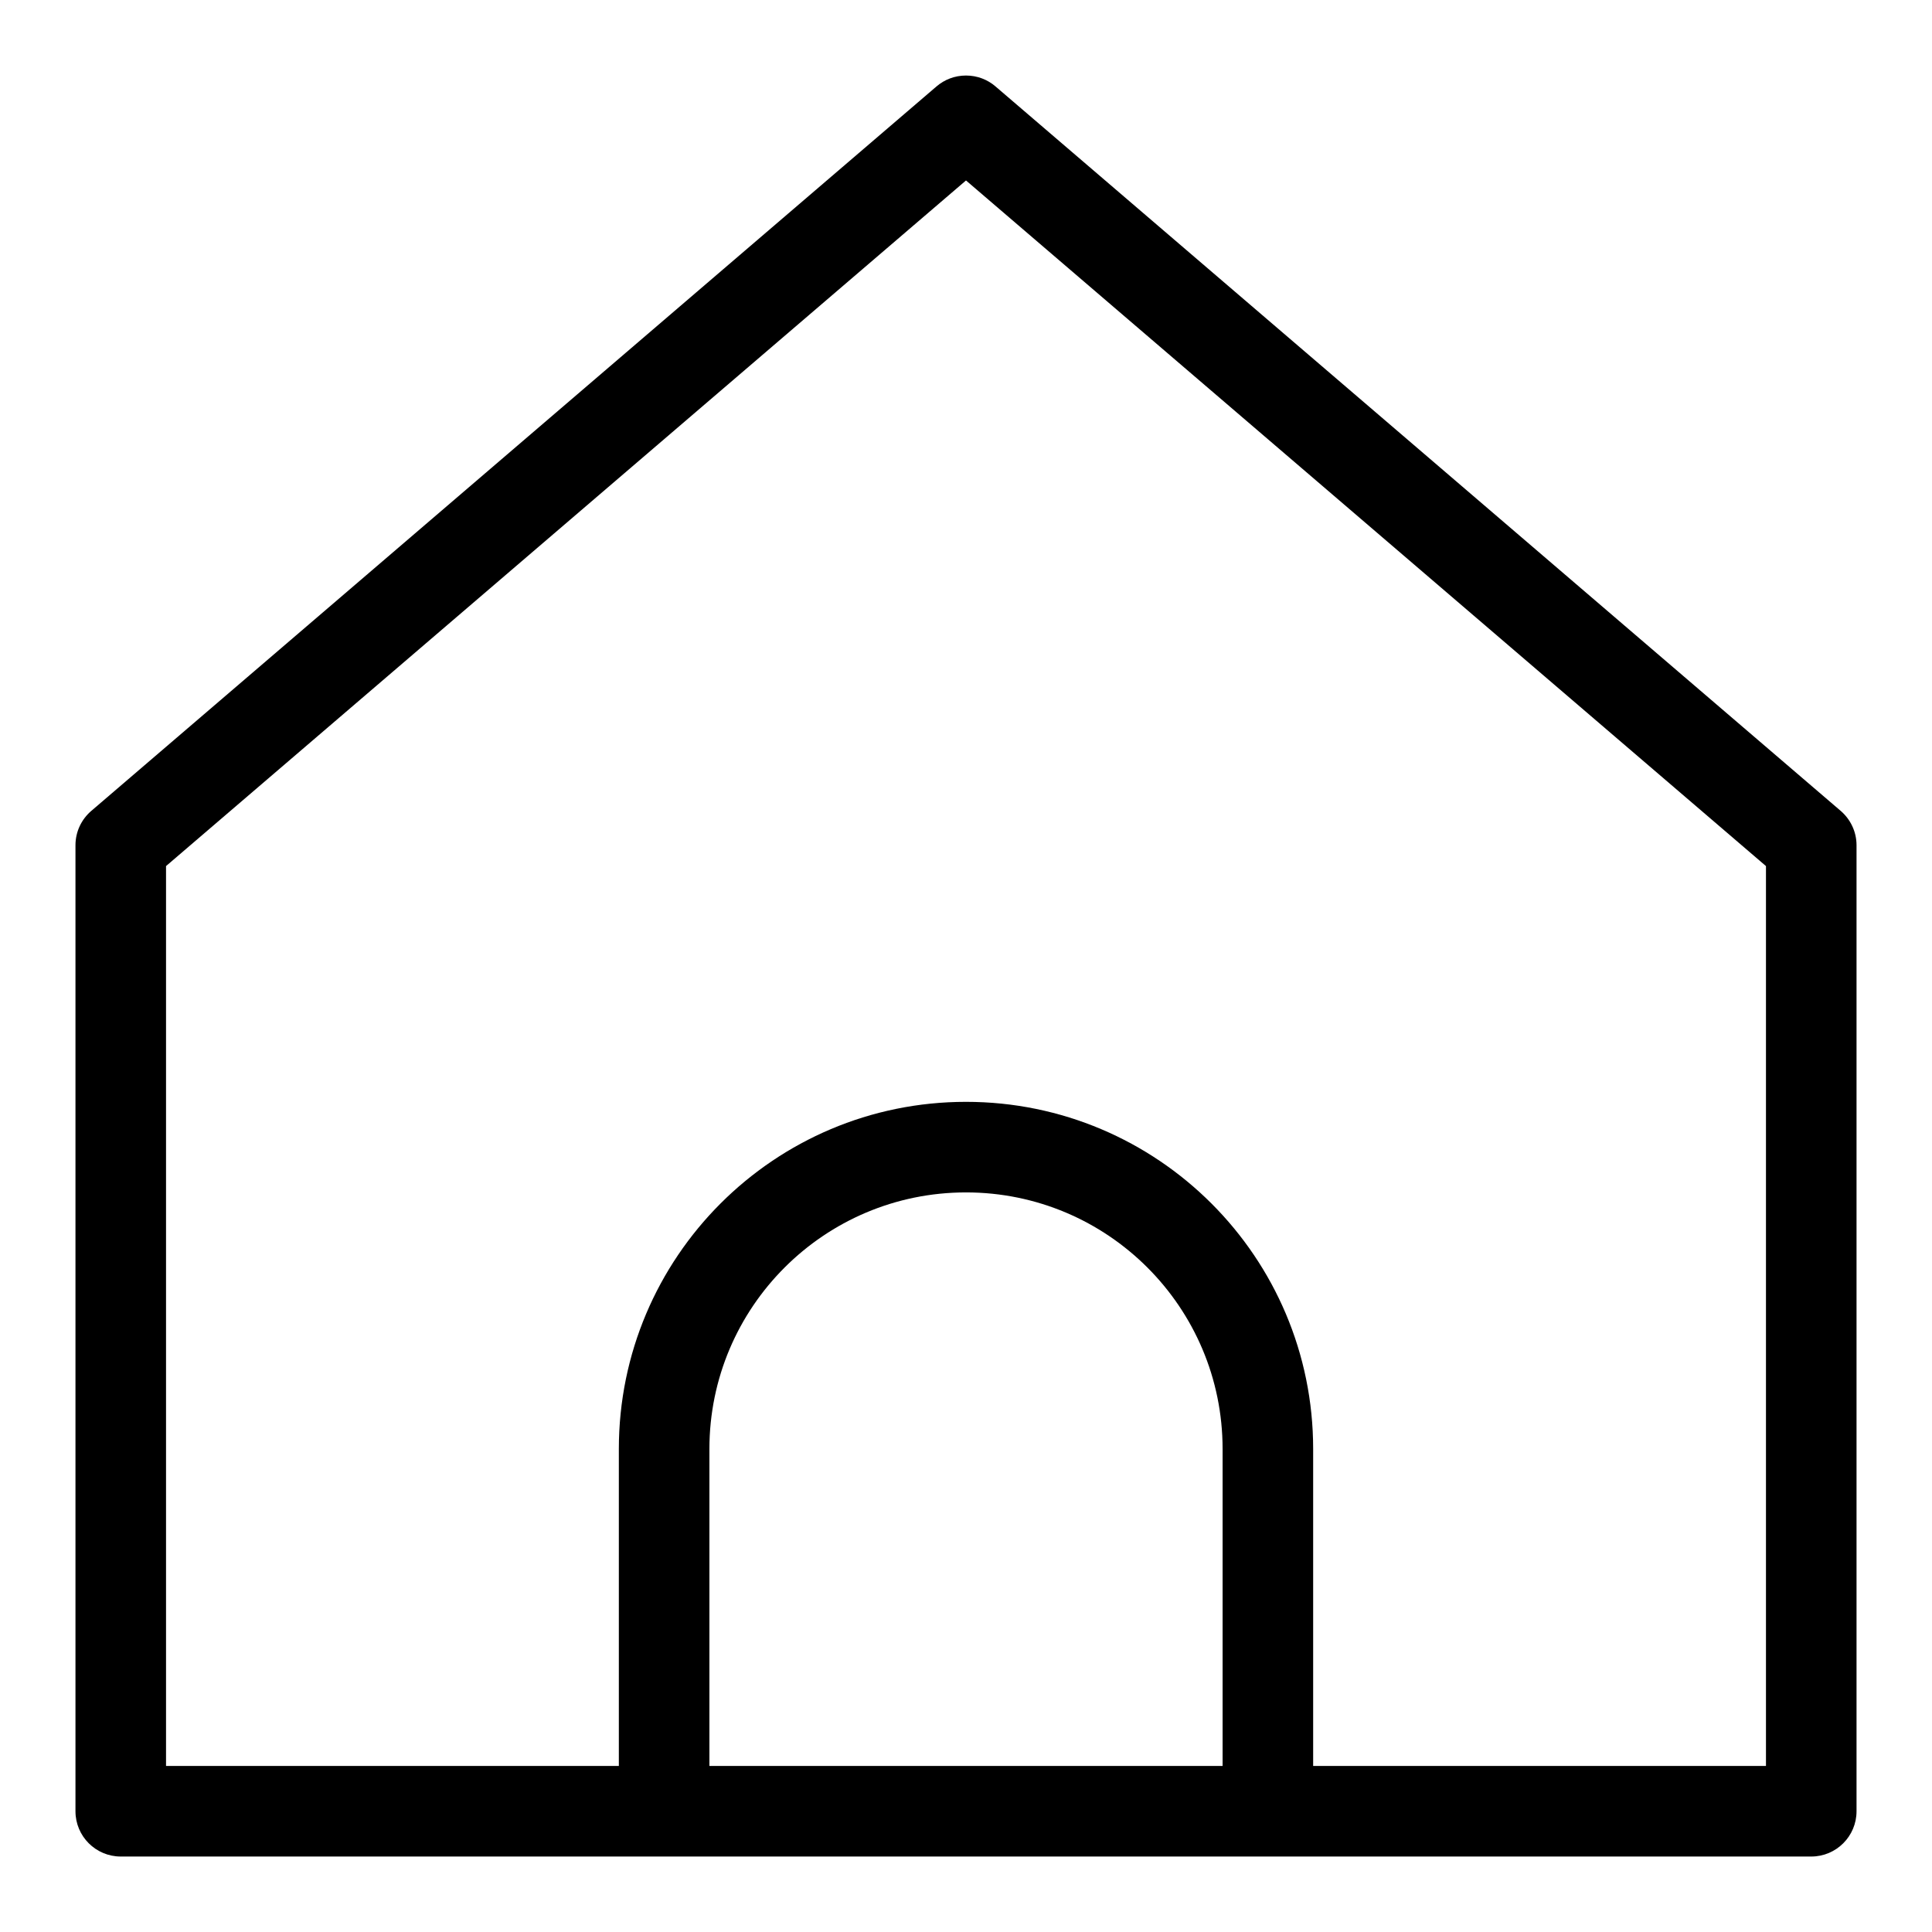
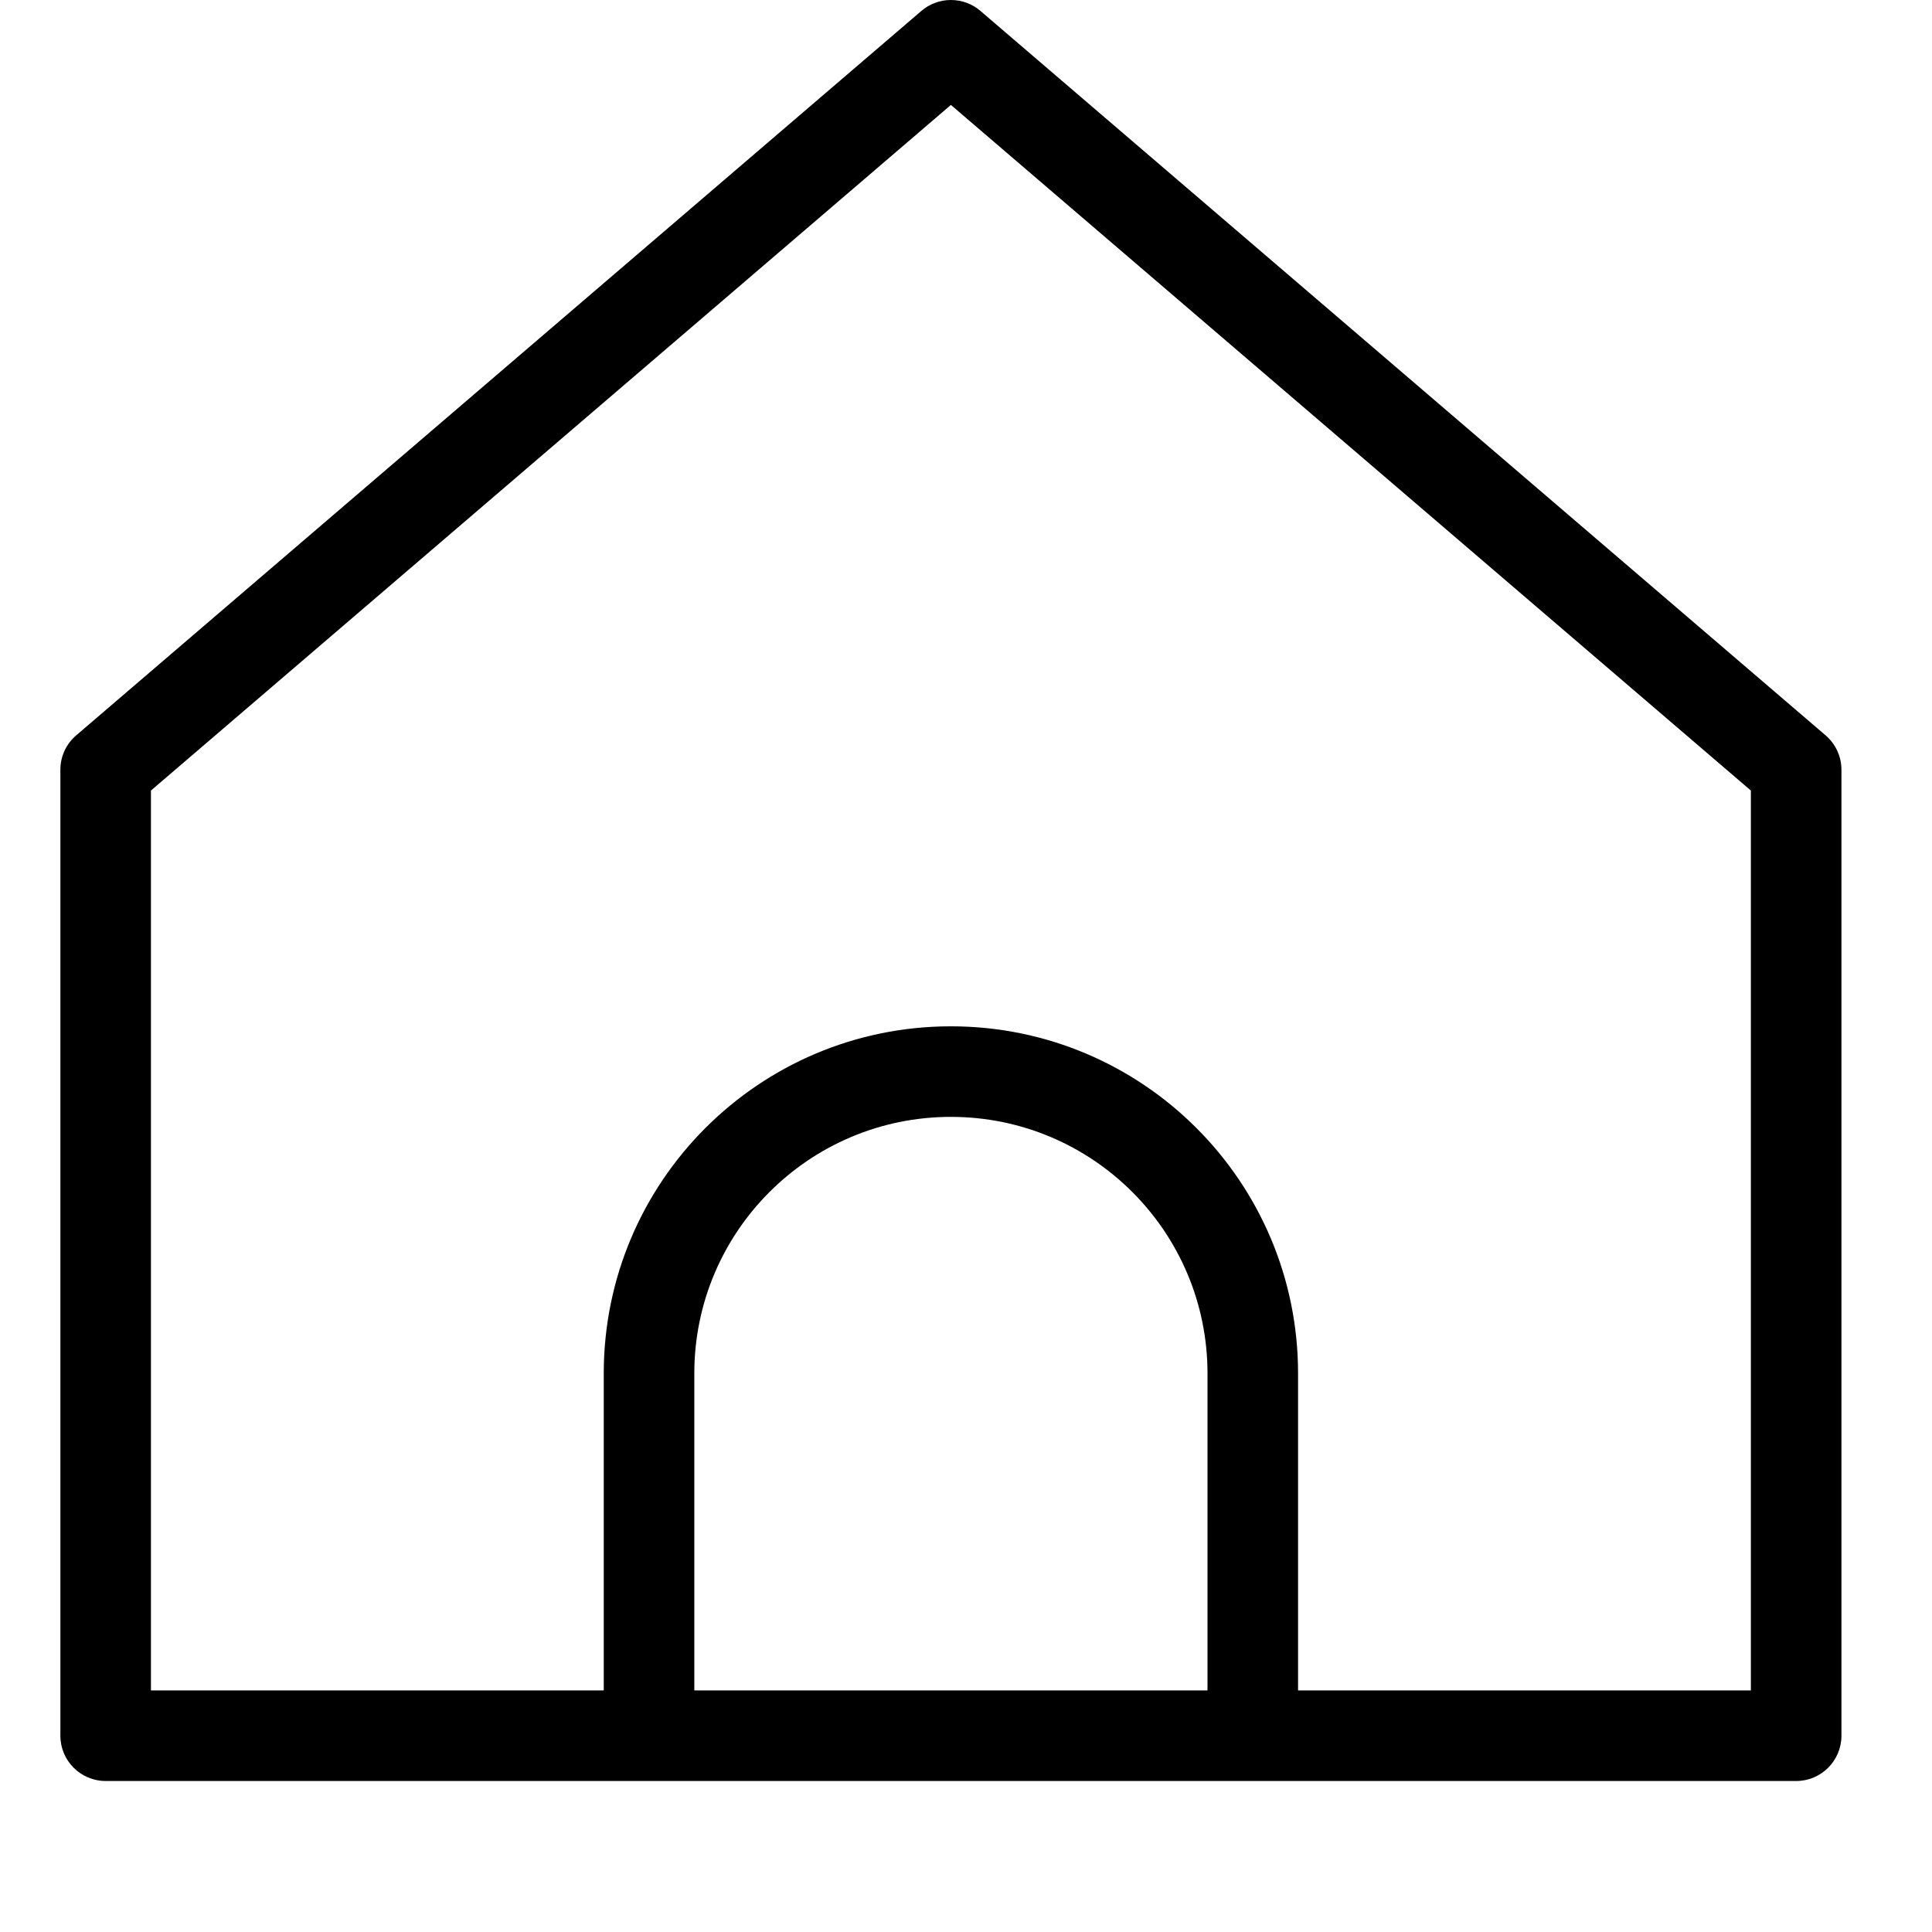
<svg xmlns="http://www.w3.org/2000/svg" width="32" height="32" viewBox="0 0 32 32" fill="none">
-   <path fill="currentColor" d="M30.488 13.431L16.488 1.431C16.358 1.319 16.187 1.251 16 1.251C15.813 1.251 15.642 1.319 15.511 1.432L15.512 1.431L1.512 13.431C1.351 13.569 1.25 13.773 1.25 14V30C1.25 30.414 1.586 30.75 2 30.75H30C30.414 30.75 30.75 30.414 30.75 30V14C30.75 13.773 30.648 13.569 30.488 13.431ZM11.75 29.25V24C11.75 21.653 13.653 19.75 16 19.75C18.347 19.75 20.25 21.653 20.25 24V29.25H11.75ZM29.25 29.25H21.75V24C21.75 20.824 19.176 18.25 16 18.25C12.824 18.25 10.25 20.824 10.25 24V29.25H2.75V14.345L16 2.989L29.25 14.345V29.25Z" />
+   <path fill="currentColor" d="M30.238 12.18L16.238 0.18C16.108 0.068 15.937 0 15.75 0C15.563 0 15.392 0.068 15.261 0.181L15.262 0.18L1.262 12.18C1.101 12.318 1 12.522 1 12.749V28.749C1 29.163 1.336 29.499 1.75 29.499H29.75C30.164 29.499 30.5 29.163 30.5 28.749V12.749C30.5 12.522 30.398 12.318 30.238 12.18ZM11.5 27.999V22.749C11.5 20.402 13.403 18.499 15.75 18.499C18.097 18.499 20 20.402 20 22.749V27.999H11.5ZM29 27.999H21.5V22.749C21.5 19.573 18.926 16.999 15.75 16.999C12.574 16.999 10 19.573 10 22.749V27.999H2.5V13.094L15.75 1.738L29 13.094V27.999Z" />
</svg>
